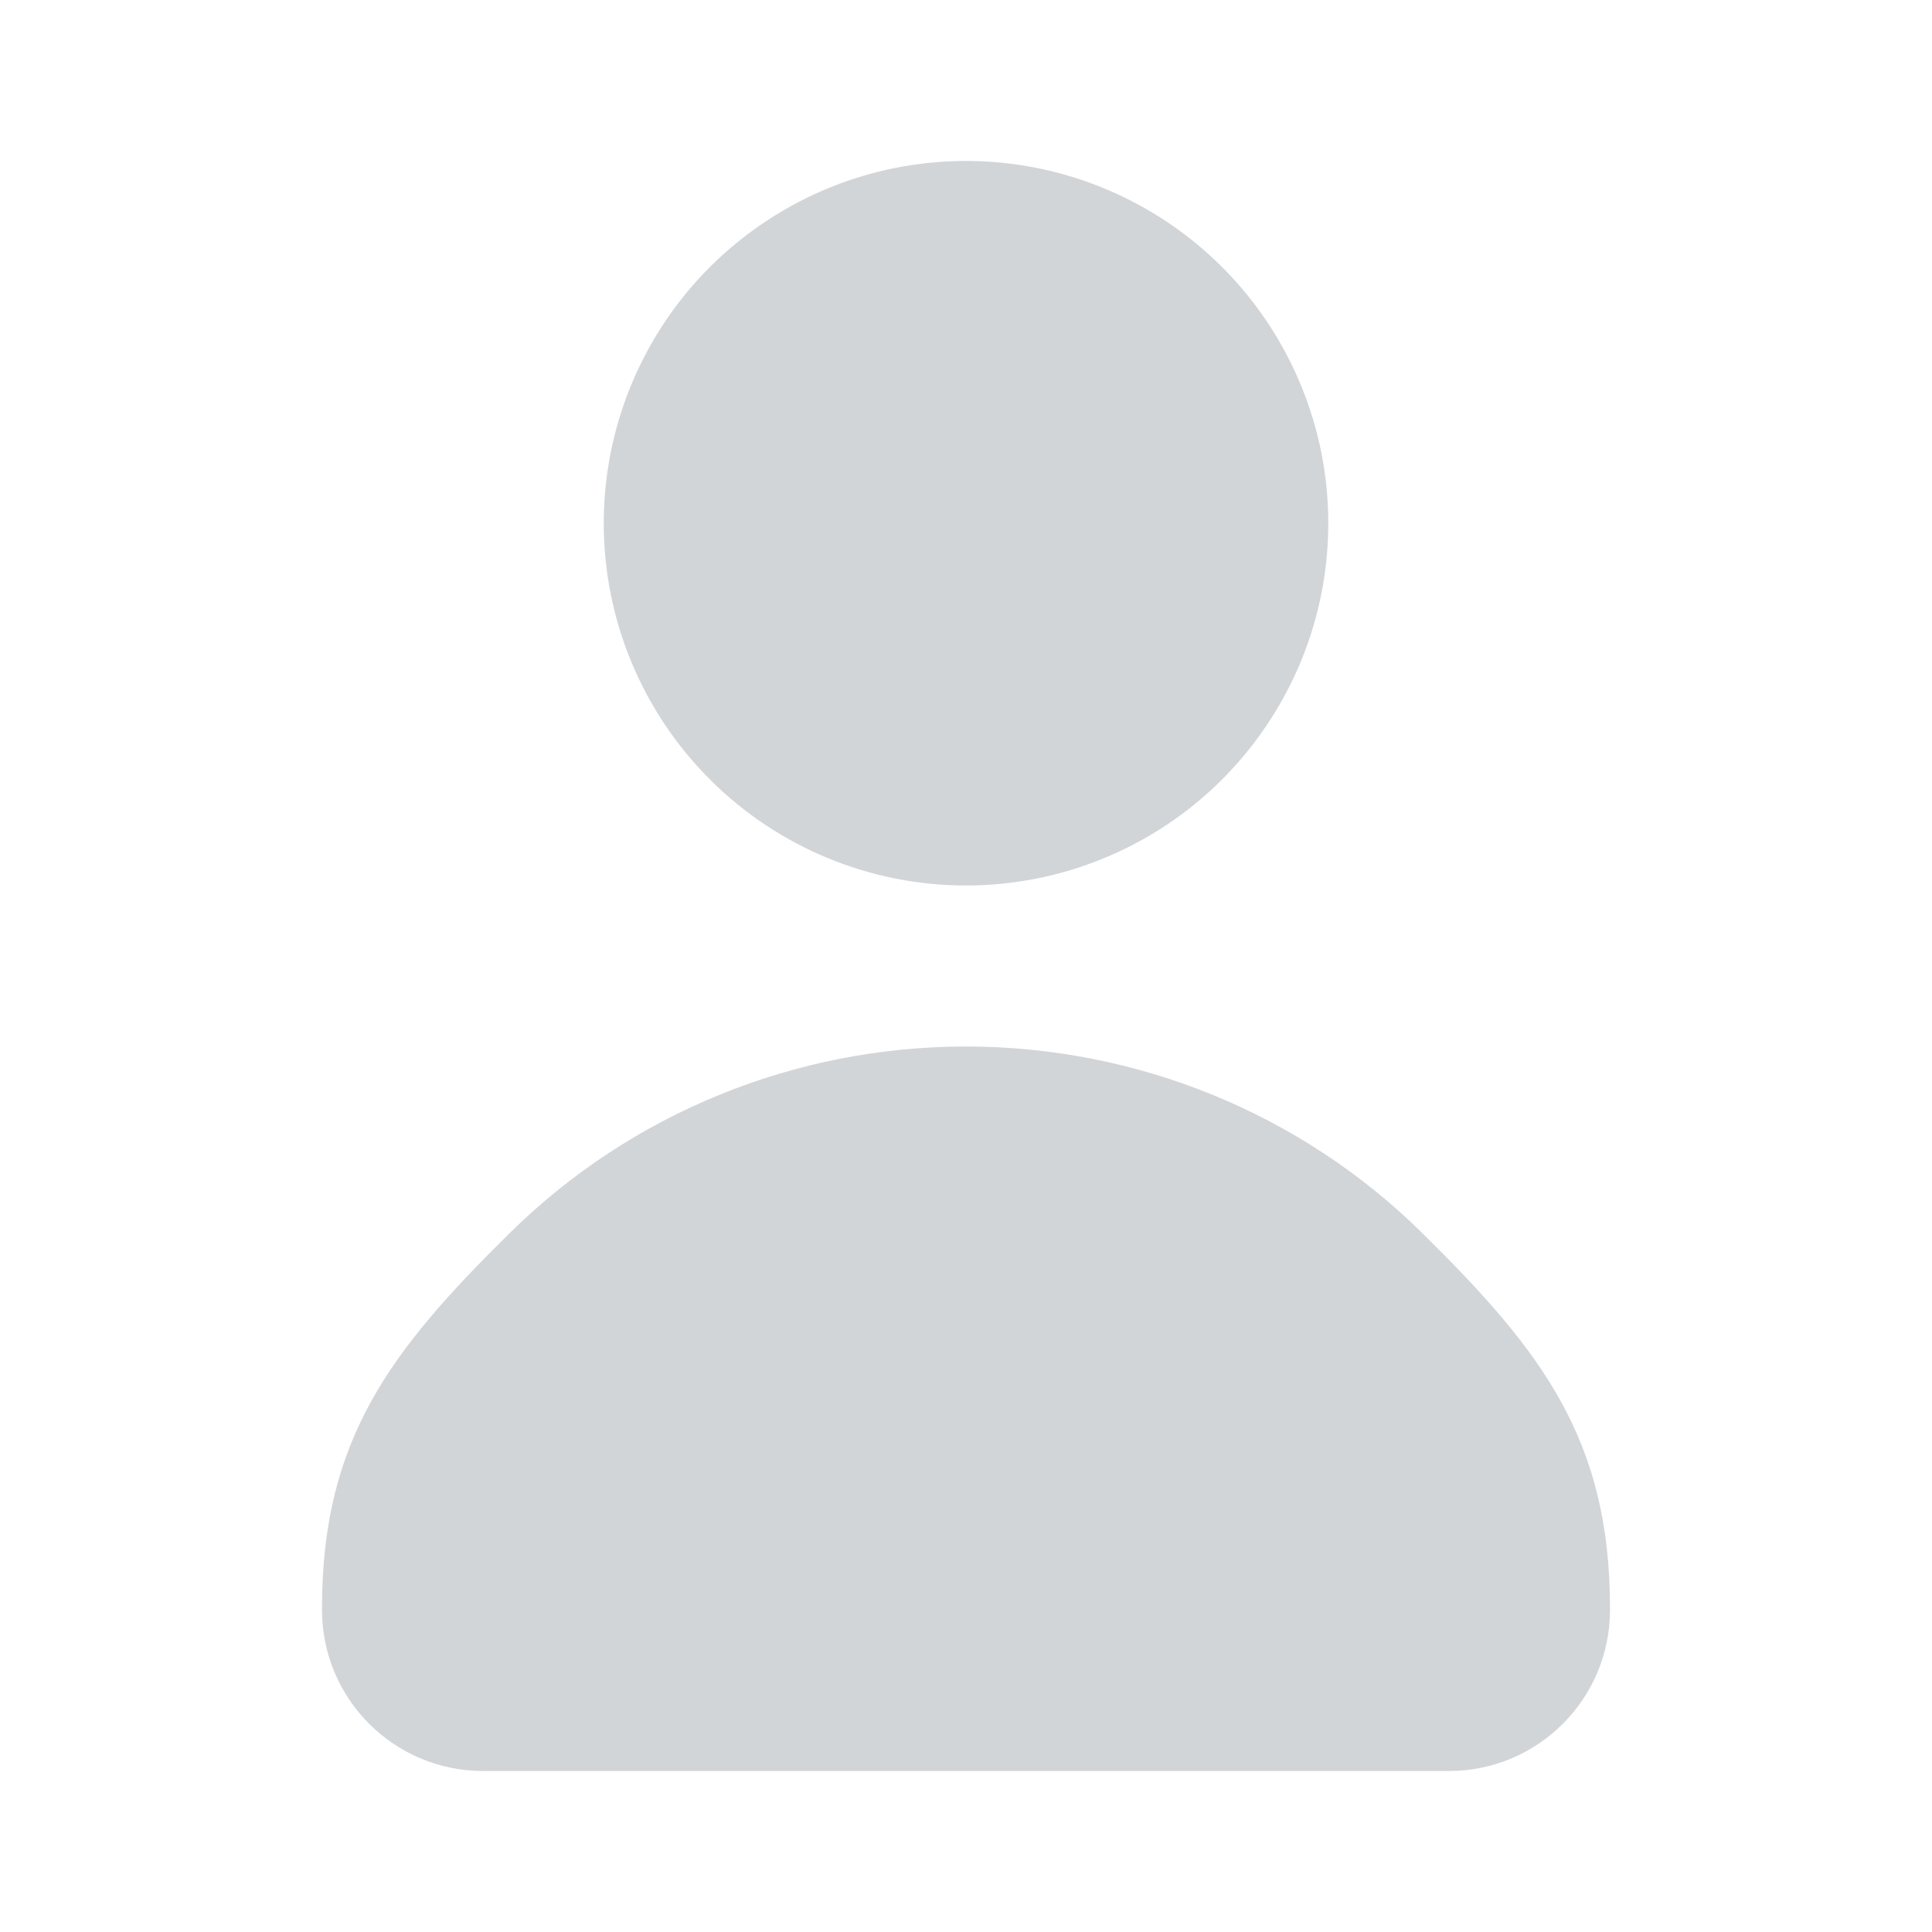
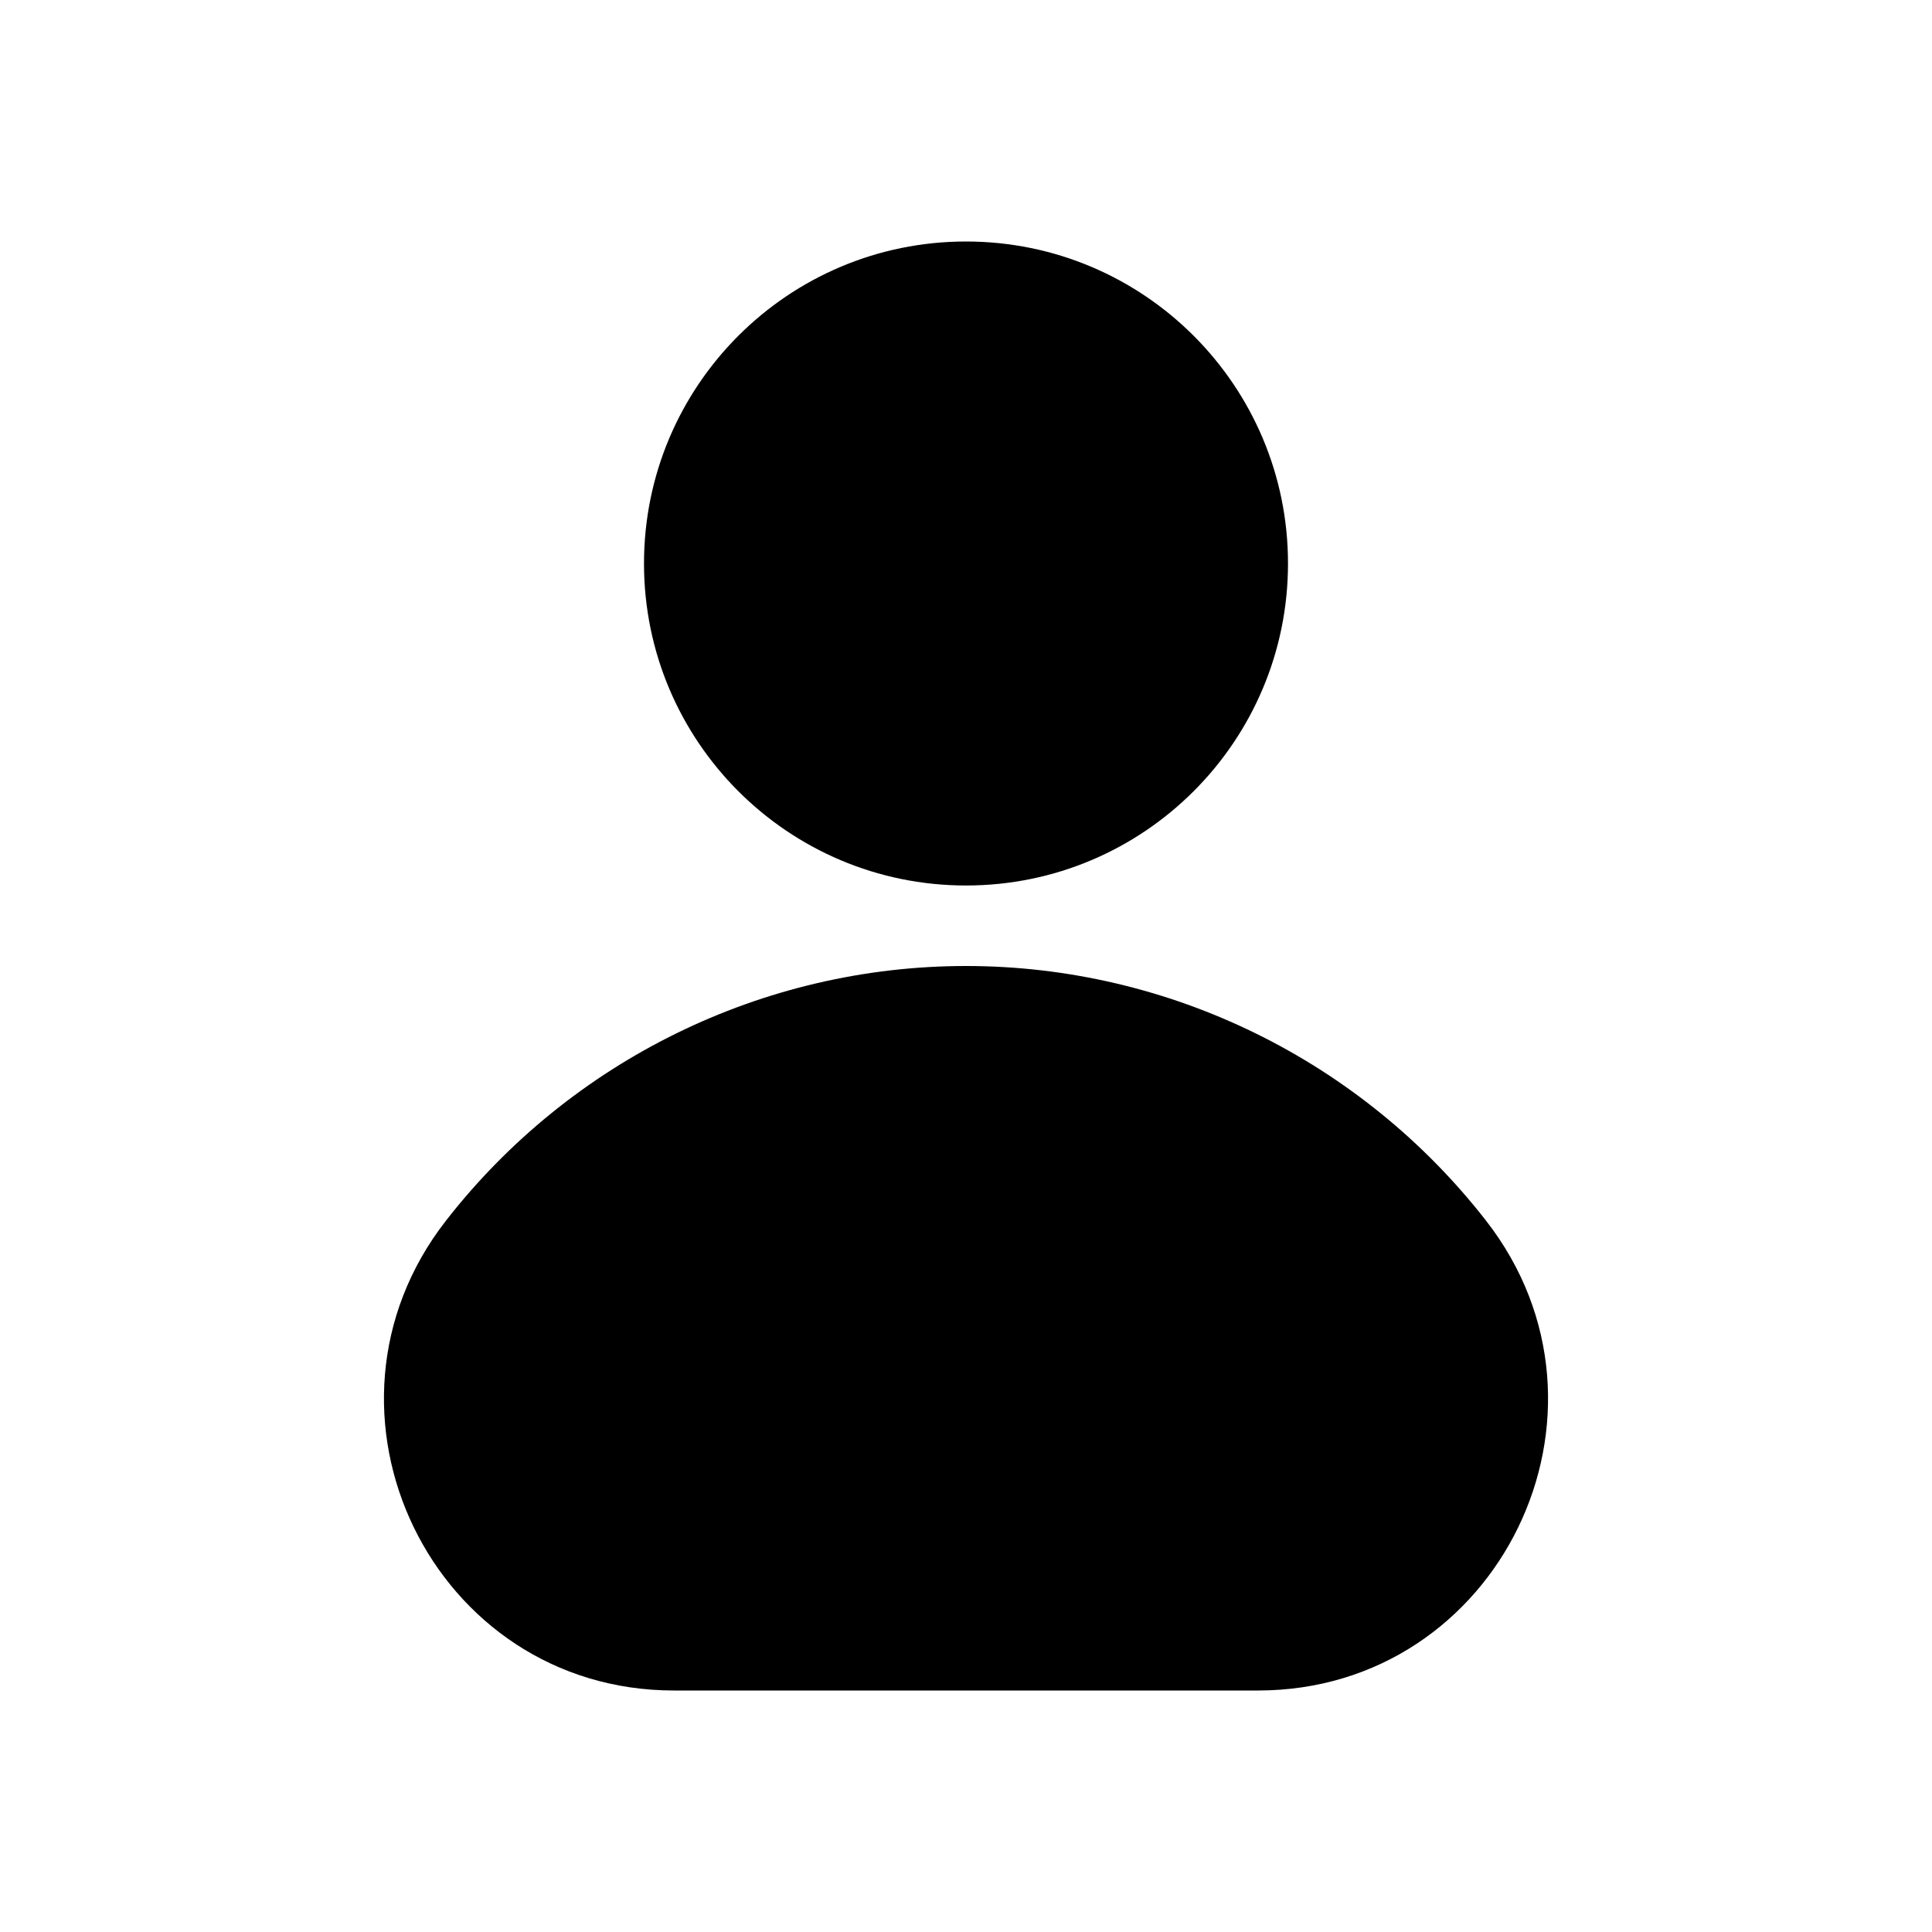
- <svg xmlns="http://www.w3.org/2000/svg" width="12" height="12" fill="#D2D5D8" viewBox="0 0 12 12">
-   <path d="M9 11C9.552 11 10 10.552 10 10C10 9.995 10 9.991 10 9.988C10 8.943 9.579 8.392 8.828 7.653C8.078 6.915 7.061 6.5 6 6.5C4.939 6.5 3.922 6.915 3.172 7.653C2.421 8.392 2 8.943 2 9.988C2 9.991 2 9.995 2 10C2 10.552 2.448 11 3 11H9Z" />
-   <path d="M7.25 5.121C6.88 5.368 6.445 5.5 6 5.5C5.403 5.5 4.831 5.263 4.409 4.841C3.987 4.419 3.75 3.847 3.75 3.25C3.75 2.805 3.882 2.37 4.129 2C4.376 1.63 4.728 1.342 5.139 1.171C5.55 1.001 6.003 0.956 6.439 1.043C6.875 1.13 7.276 1.344 7.591 1.659C7.906 1.974 8.12 2.375 8.207 2.811C8.294 3.248 8.249 3.7 8.079 4.111C7.908 4.522 7.62 4.874 7.25 5.121Z" />
+ <svg xmlns="http://www.w3.org/2000/svg" width="12" height="12" viewBox="0 0 12 12" fill="black">
+   <circle cx="6" cy="3.5" r="2" />
+   <path d="M2.769 7.583C3.544 6.587 4.738 6 6 6C7.262 6 8.456 6.587 9.231 7.583C10.152 8.767 9.314 10.5 7.814 10.5H4.186C2.686 10.5 1.848 8.767 2.769 7.583Z" />
</svg>
